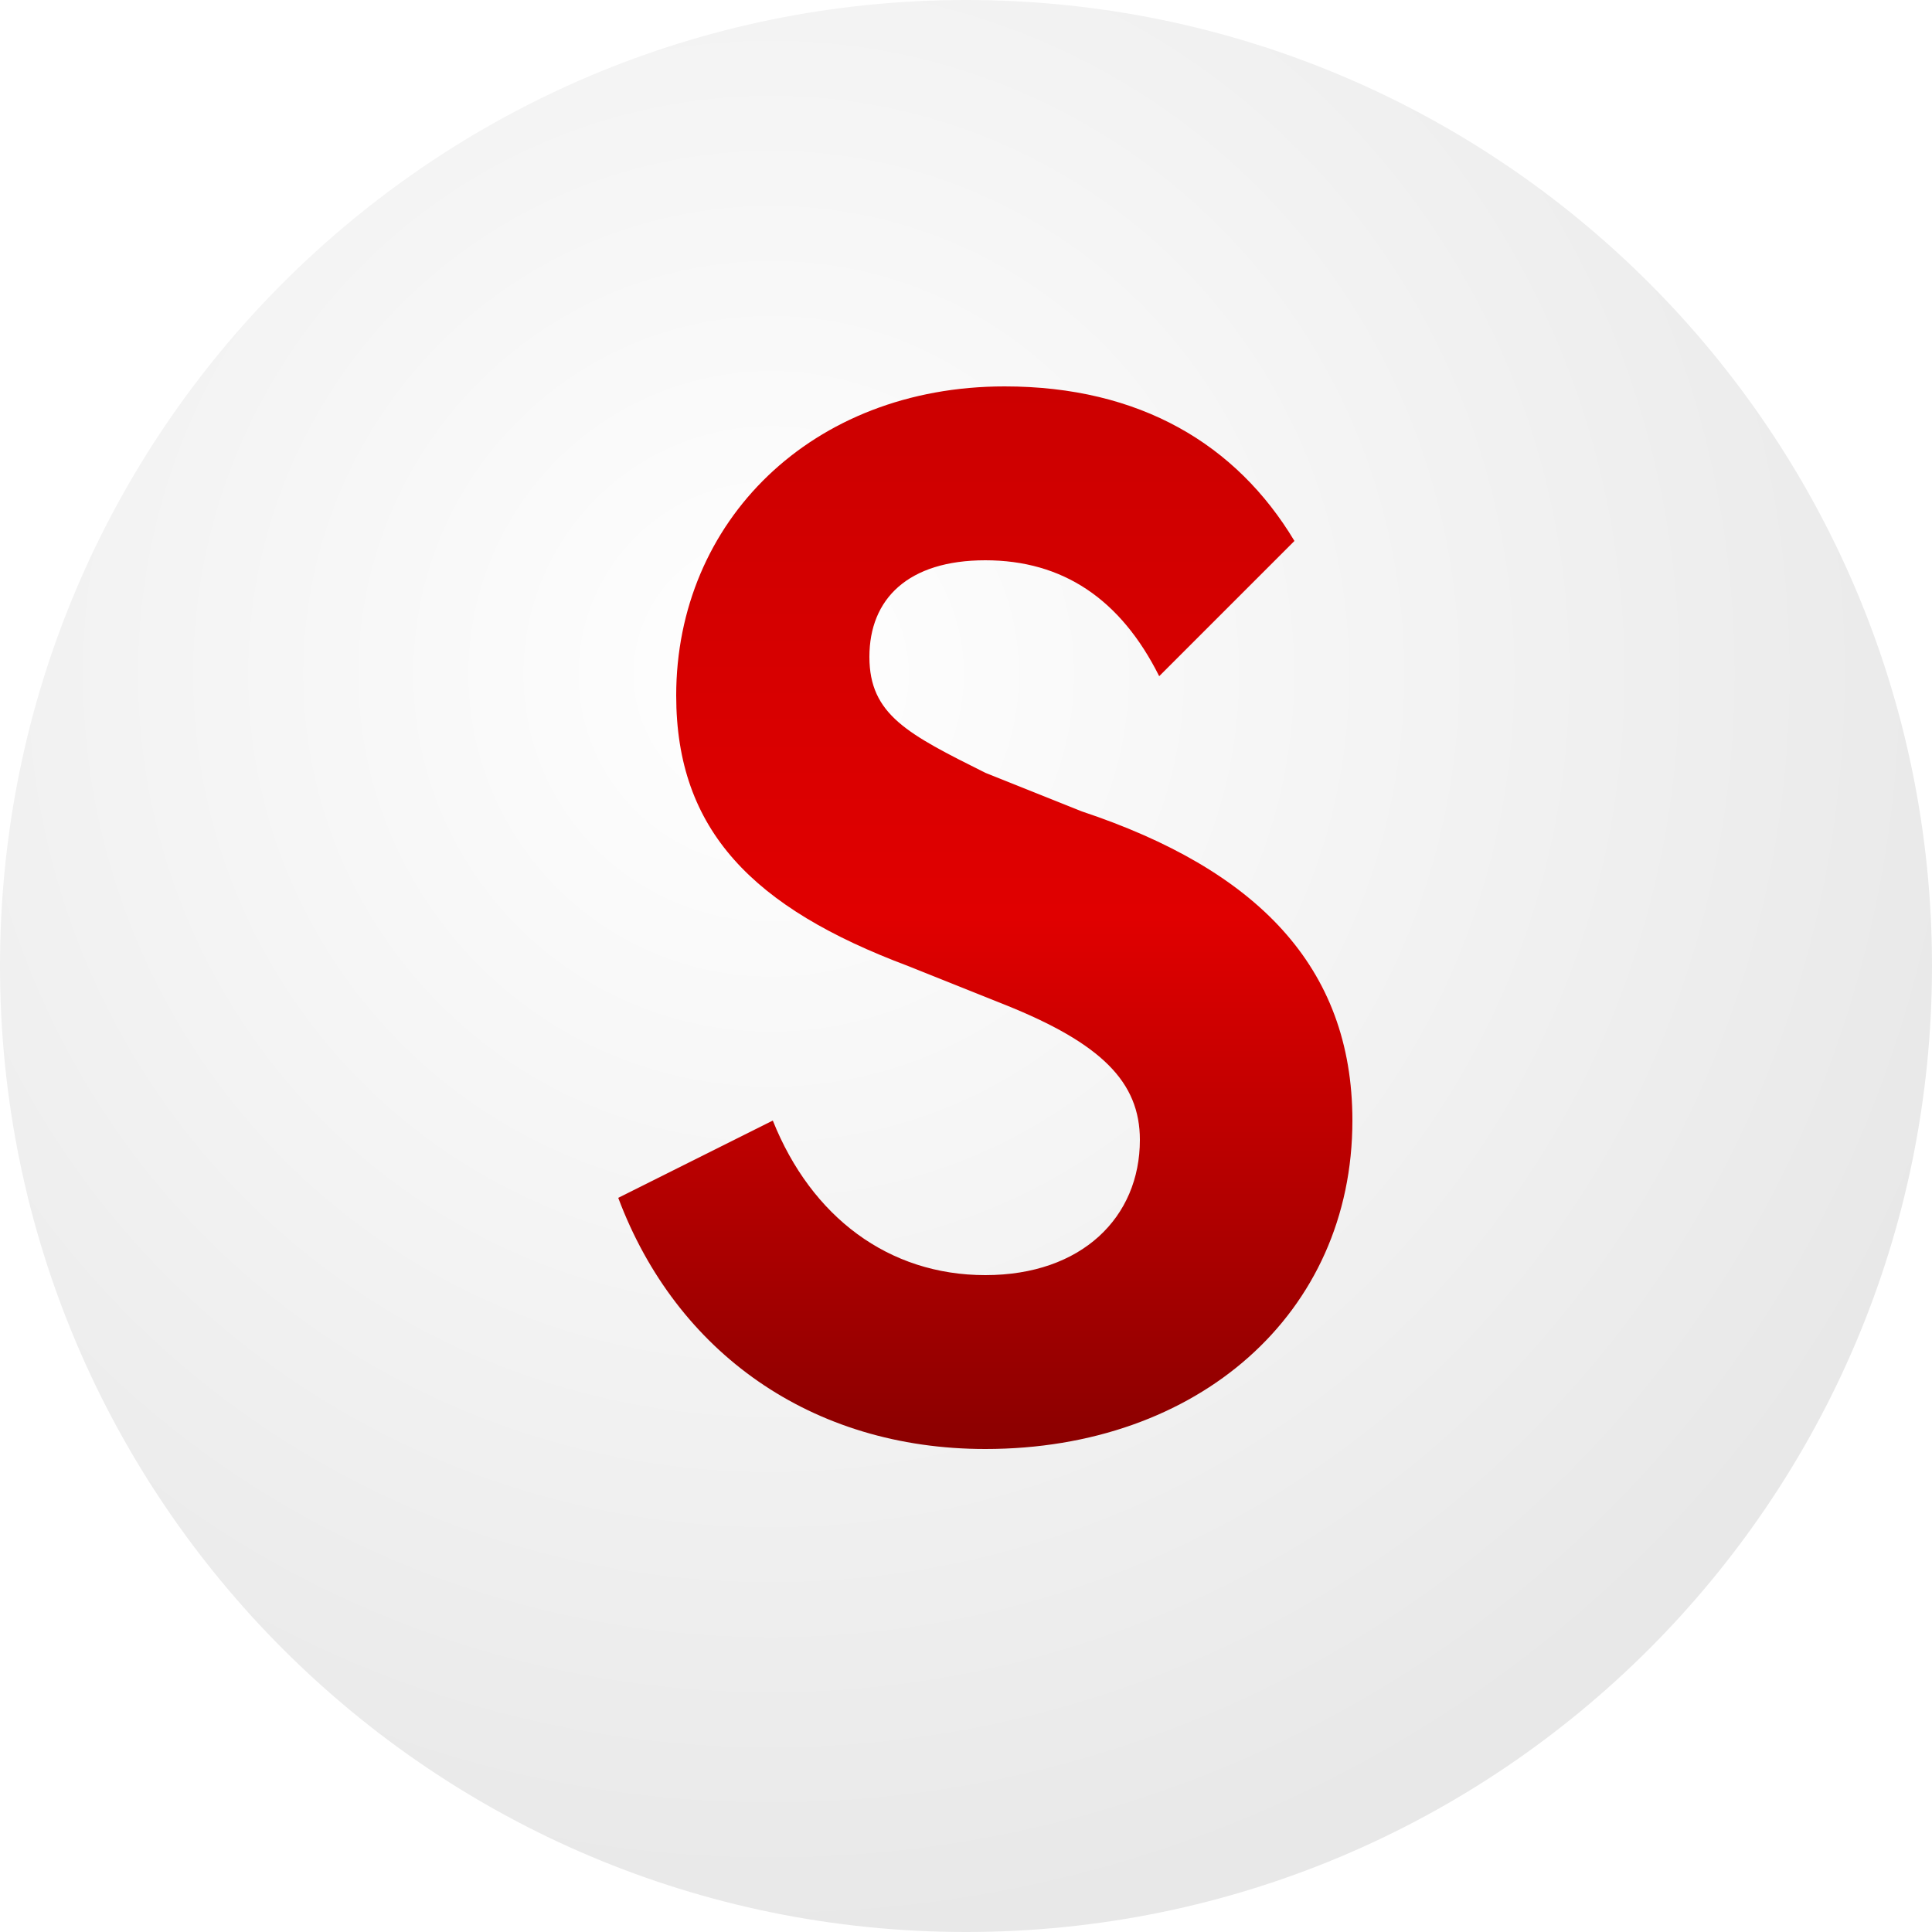
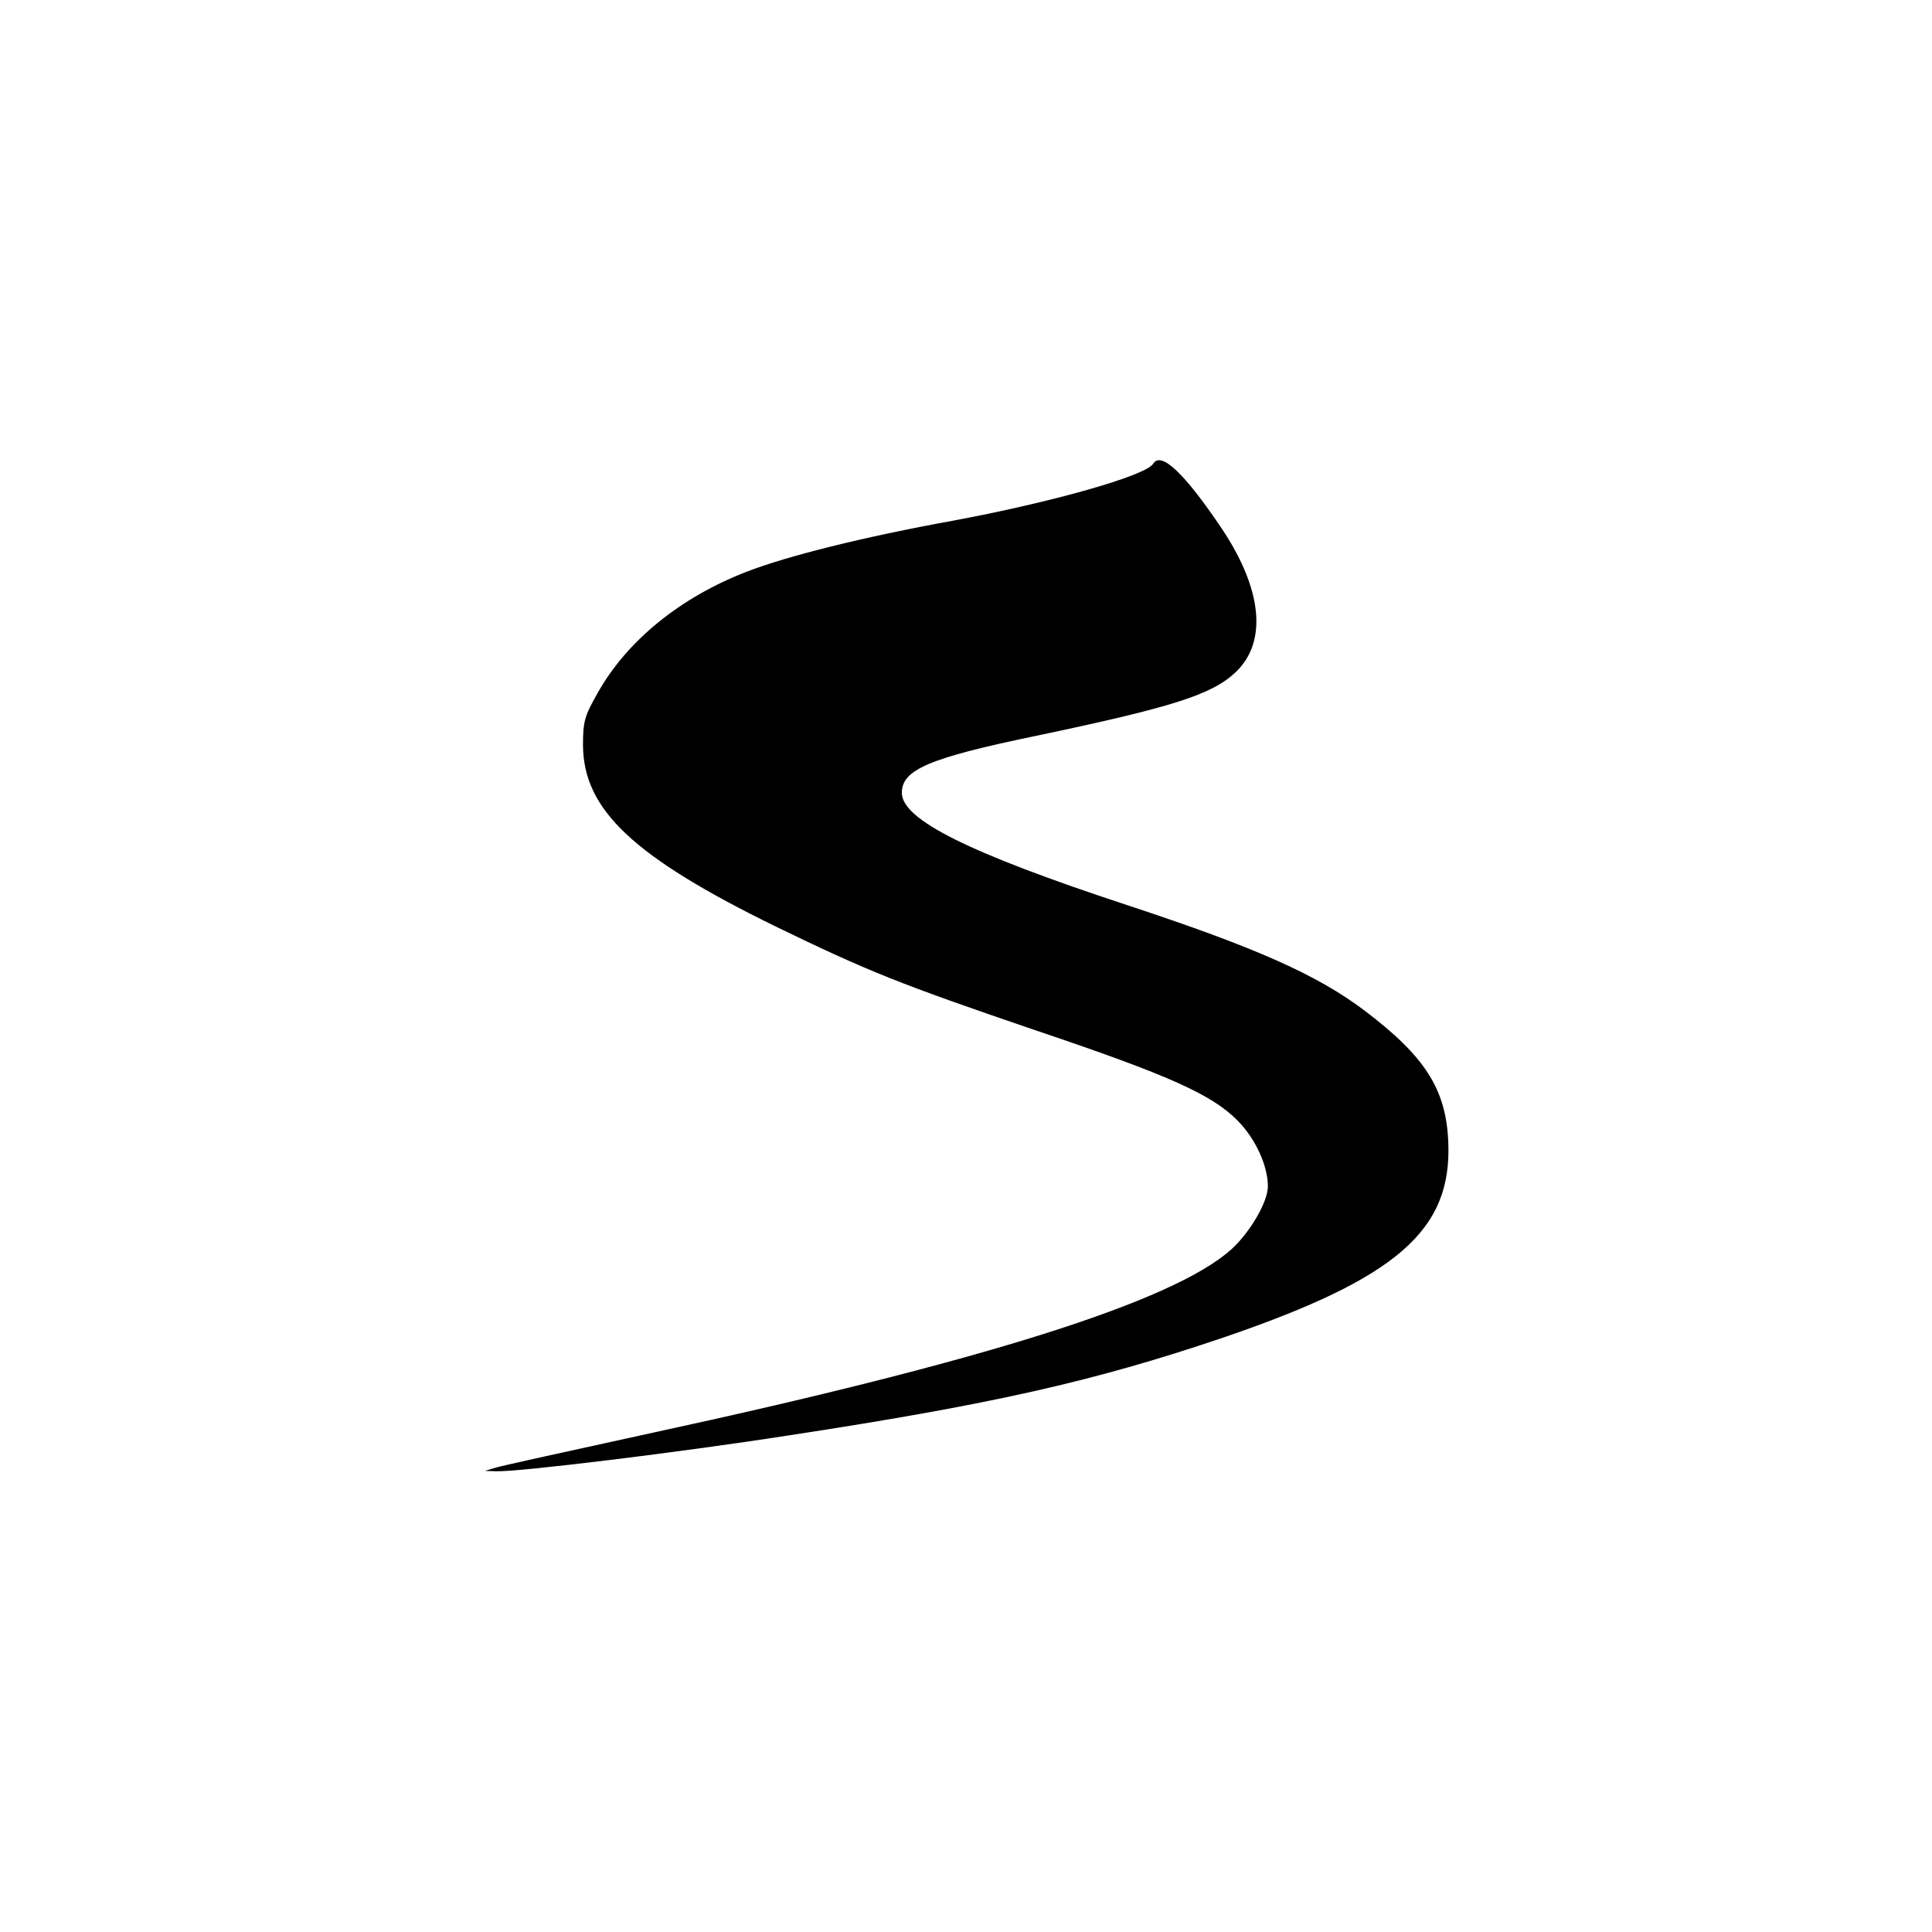
- <svg xmlns="http://www.w3.org/2000/svg" viewBox="0 0 100 100">
-   <defs>
-     <radialGradient id="bg" cx="40%" cy="35%" r="65%">
-       <stop offset="0%" stop-color="#ffffff" />
-       <stop offset="100%" stop-color="#e8e8e8" />
-     </radialGradient>
-     <linearGradient id="sg" x1="50%" y1="0%" x2="50%" y2="100%">
-       <stop offset="0%" stop-color="#cc0000" />
-       <stop offset="50%" stop-color="#e00000" />
-       <stop offset="100%" stop-color="#8b0000" />
-     </linearGradient>
-   </defs>
-   <circle cx="50" cy="50" r="50" fill="url(#bg)" />
-   <path fill="url(#sg)" d="M67 28c-3-5-8-8-15-8-10 0-17 7-17 16 0 7 4 11 12 14l5 2c5 2 7 4 7 7 0 4-3 7-8 7-5 0-9-3-11-8l-8 4c3 8 10 13 19 13 11 0 19-7 19-17 0-8-5-13-14-16l-5-2c-4-2-6-3-6-6 0-3 2-5 6-5 4 0 7 2 9 6l7-7z" />
+ <svg xmlns="http://www.w3.org/2000/svg" version="1.0" width="512pt" height="512pt" viewBox="0 0 512 512" preserveAspectRatio="xMidYMid meet">
+   <g transform="translate(0,512) scale(0.1,-0.1)" fill="#000000" stroke="none">
+     <path d="M3056 3891 c-20 -32 -268 -102 -531 -151 -237 -43 -437 -93 -546 -135 -176 -68 -318 -183 -396 -323 -34 -60 -38 -74 -38 -137 1 -171 134 -296 510 -480 245 -119 330 -153 691 -276 353 -119 467 -170 535 -240 47 -48 79 -119 79 -173 0 -41 -47 -122 -98 -168 -154 -137 -653 -295 -1542 -487 -206 -45 -388 -85 -405 -90 l-30 -9 30 -1 c59 -2 486 50 775 95 537 82 808 143 1148 258 464 158 611 285 600 521 -6 139 -62 226 -222 347 -126 95 -288 167 -628 279 -422 139 -598 227 -598 298 0 61 71 92 356 151 362 76 465 109 528 168 85 80 72 219 -36 381 -99 147 -161 206 -182 172z" />
+   </g>
</svg>
